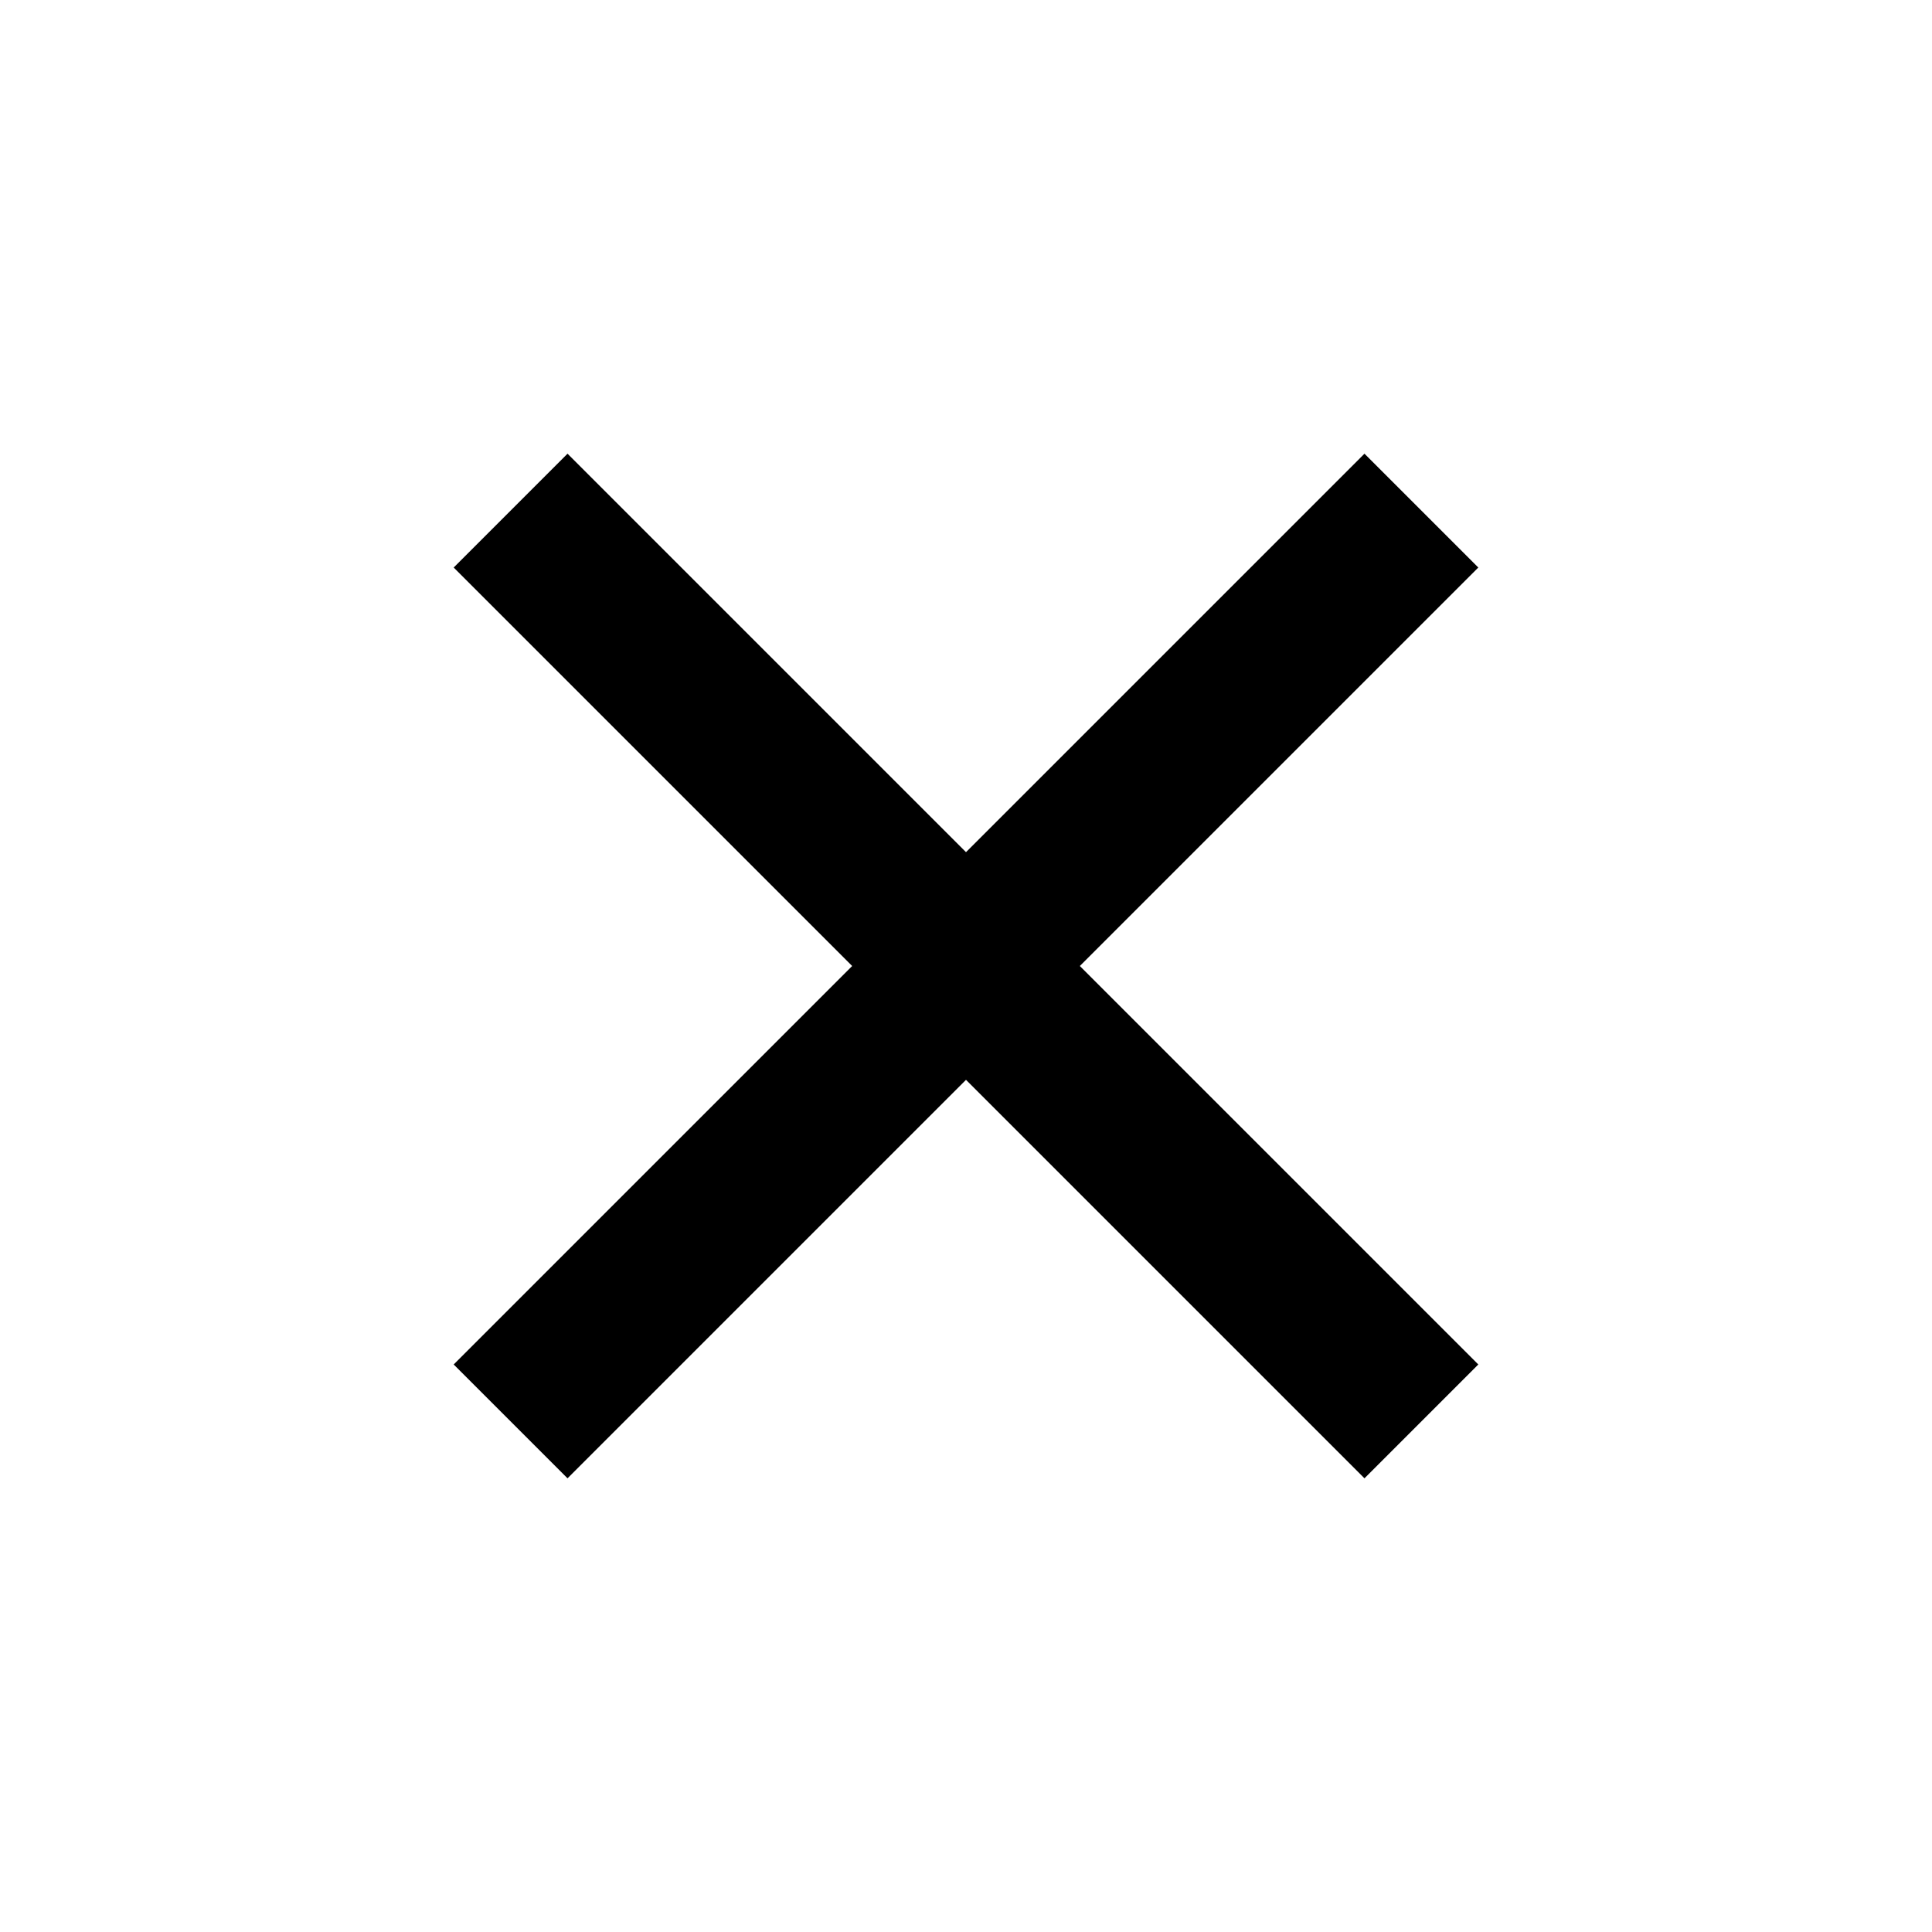
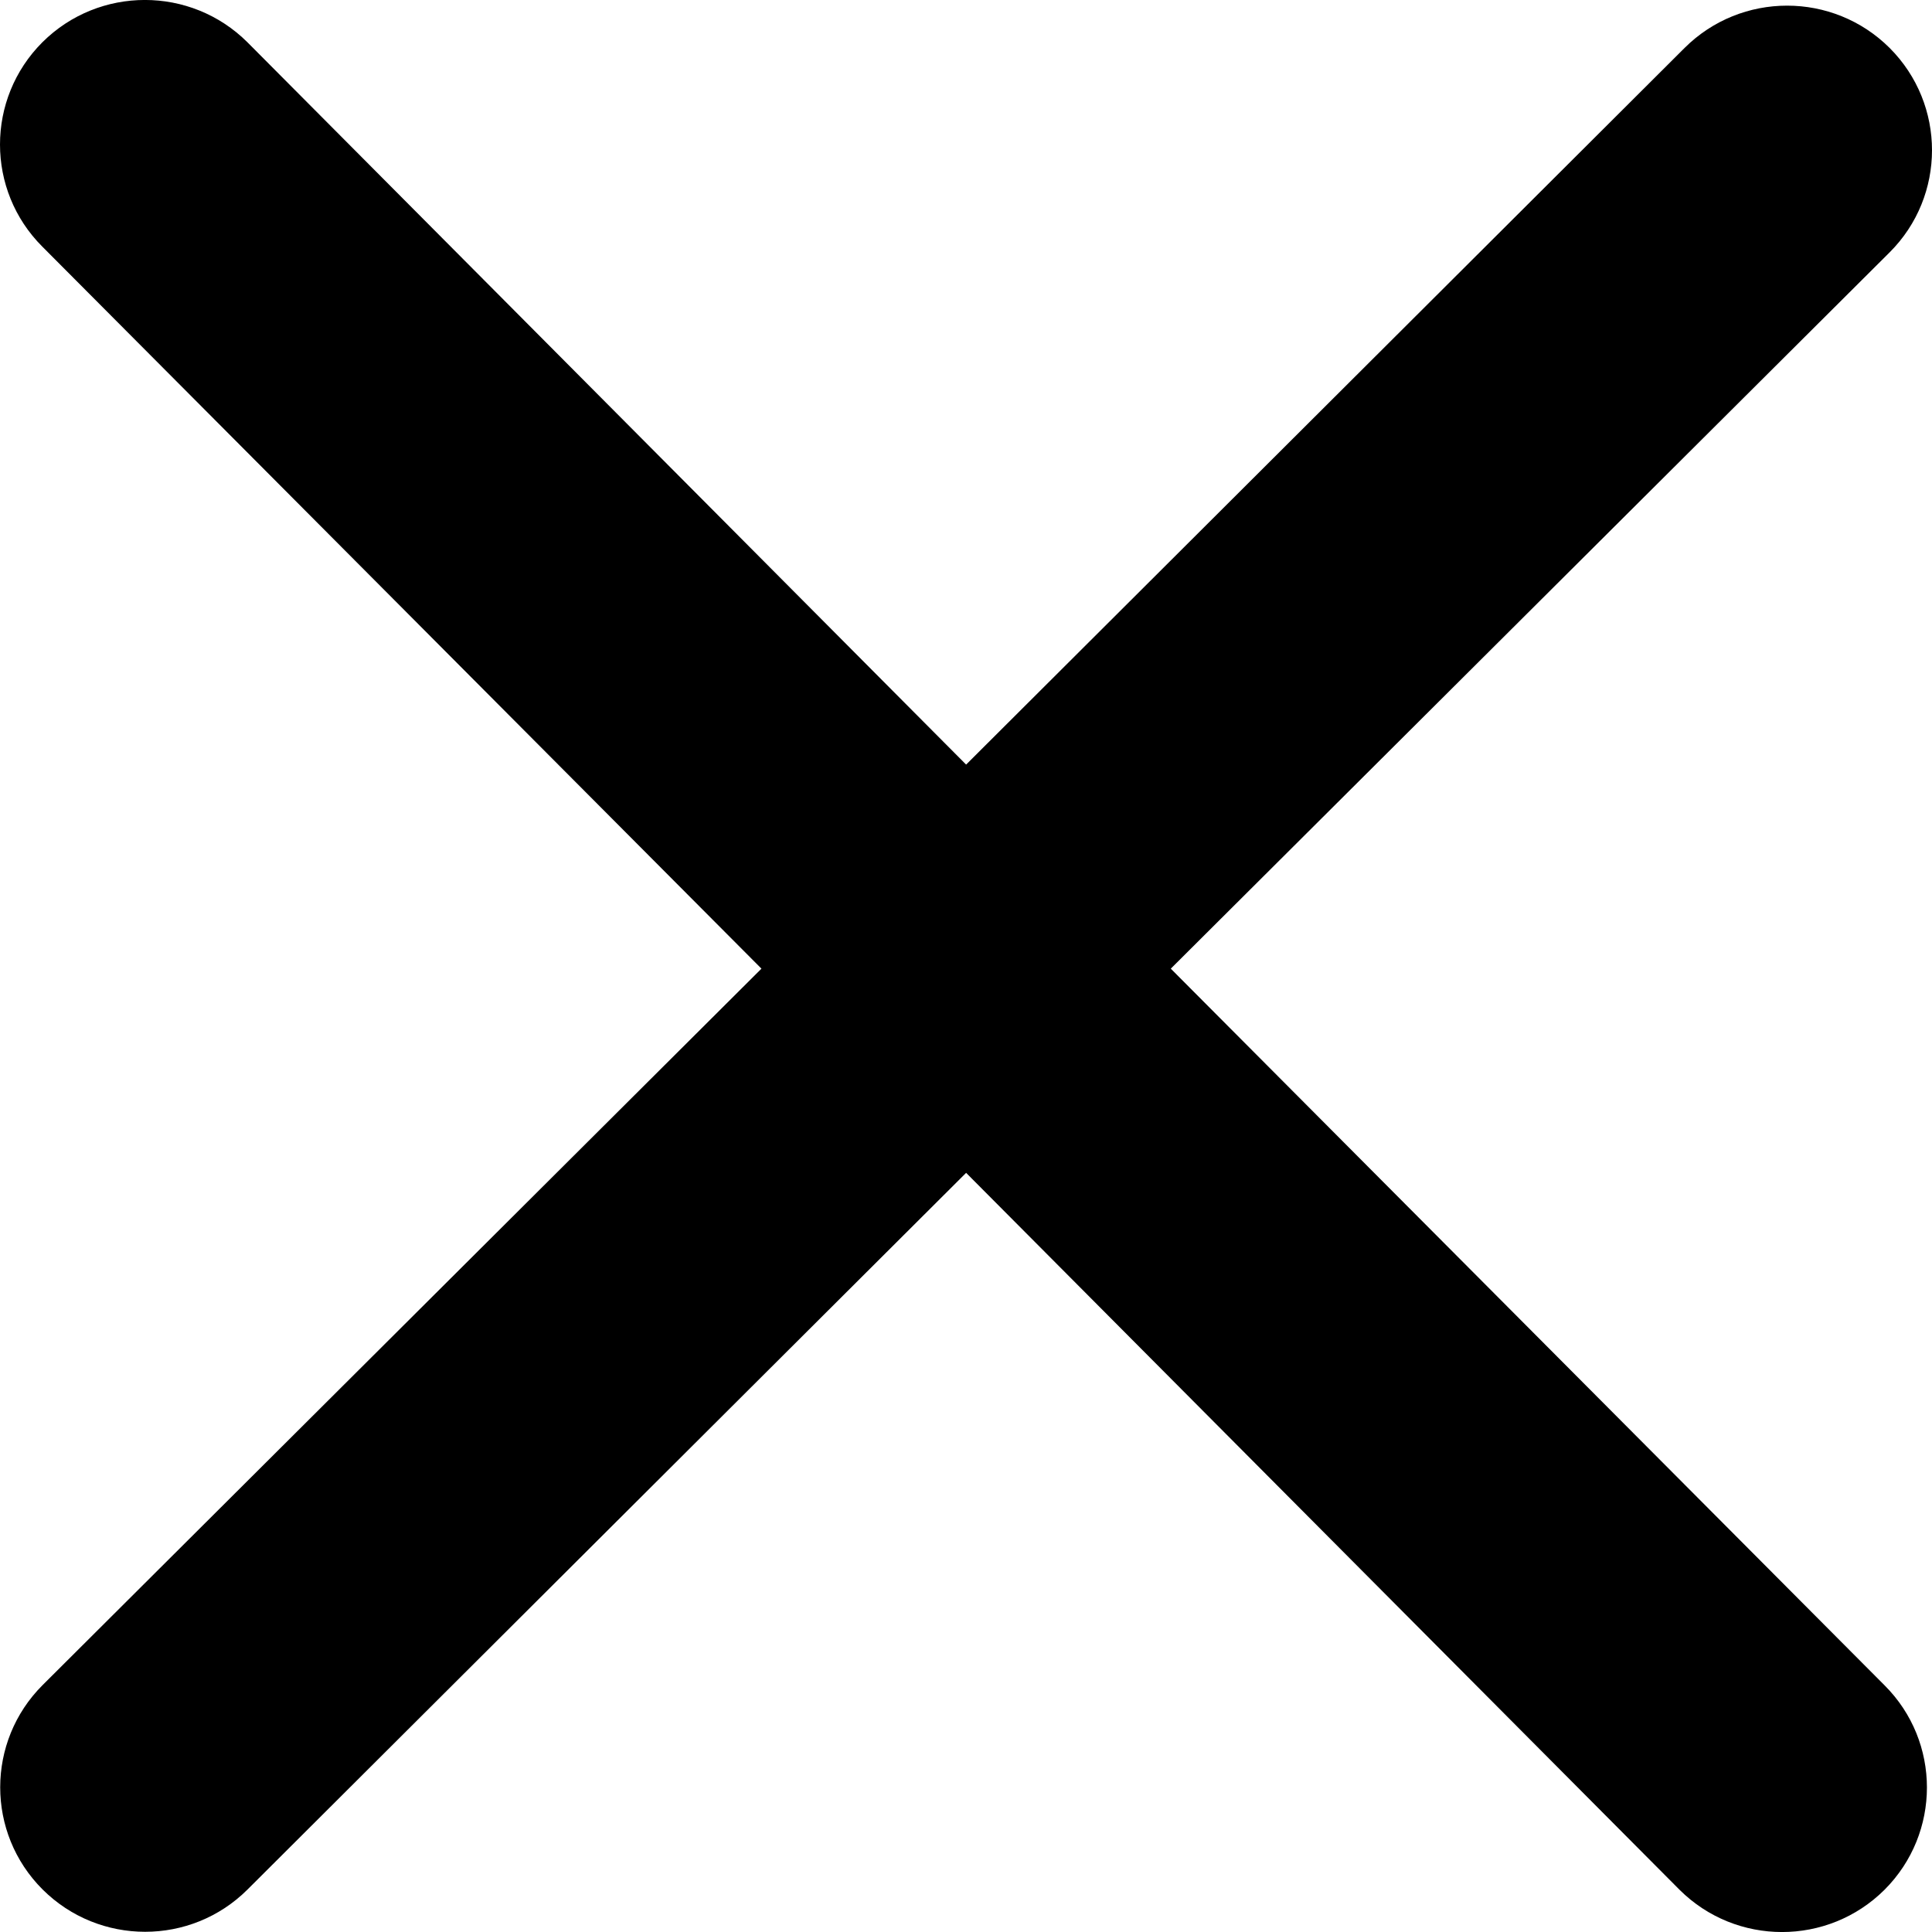
- <svg xmlns="http://www.w3.org/2000/svg" width="24" height="24" viewBox="0 0 24 24" fill="none">
-   <path d="M17.657 6.343L12 12M12 12L6.343 17.657M12 12L17.657 17.657M12 12L6.343 6.343" stroke="black" stroke-width="2" />
+ <svg xmlns="http://www.w3.org/2000/svg" width="16" height="16" viewBox="0 0 16 16" fill="none">
+   <path d="M15.607 13.957C16.075 14.424 16.075 15.182 15.607 15.65C15.138 16.117 14.378 16.117 13.909 15.65L8.001 9.713L2.05 15.648C1.582 16.115 0.822 16.115 0.353 15.648C-0.116 15.18 -0.115 14.422 0.353 13.955L6.306 8.022L0.351 2.043C-0.117 1.576 -0.117 0.818 0.351 0.35C0.82 -0.117 1.58 -0.117 2.049 0.35L8.001 6.332L13.951 0.397C14.42 -0.07 15.18 -0.07 15.649 0.397C16.117 0.865 16.117 1.623 15.649 2.09L9.696 8.022L15.607 13.957Z" fill="black" />
</svg>
